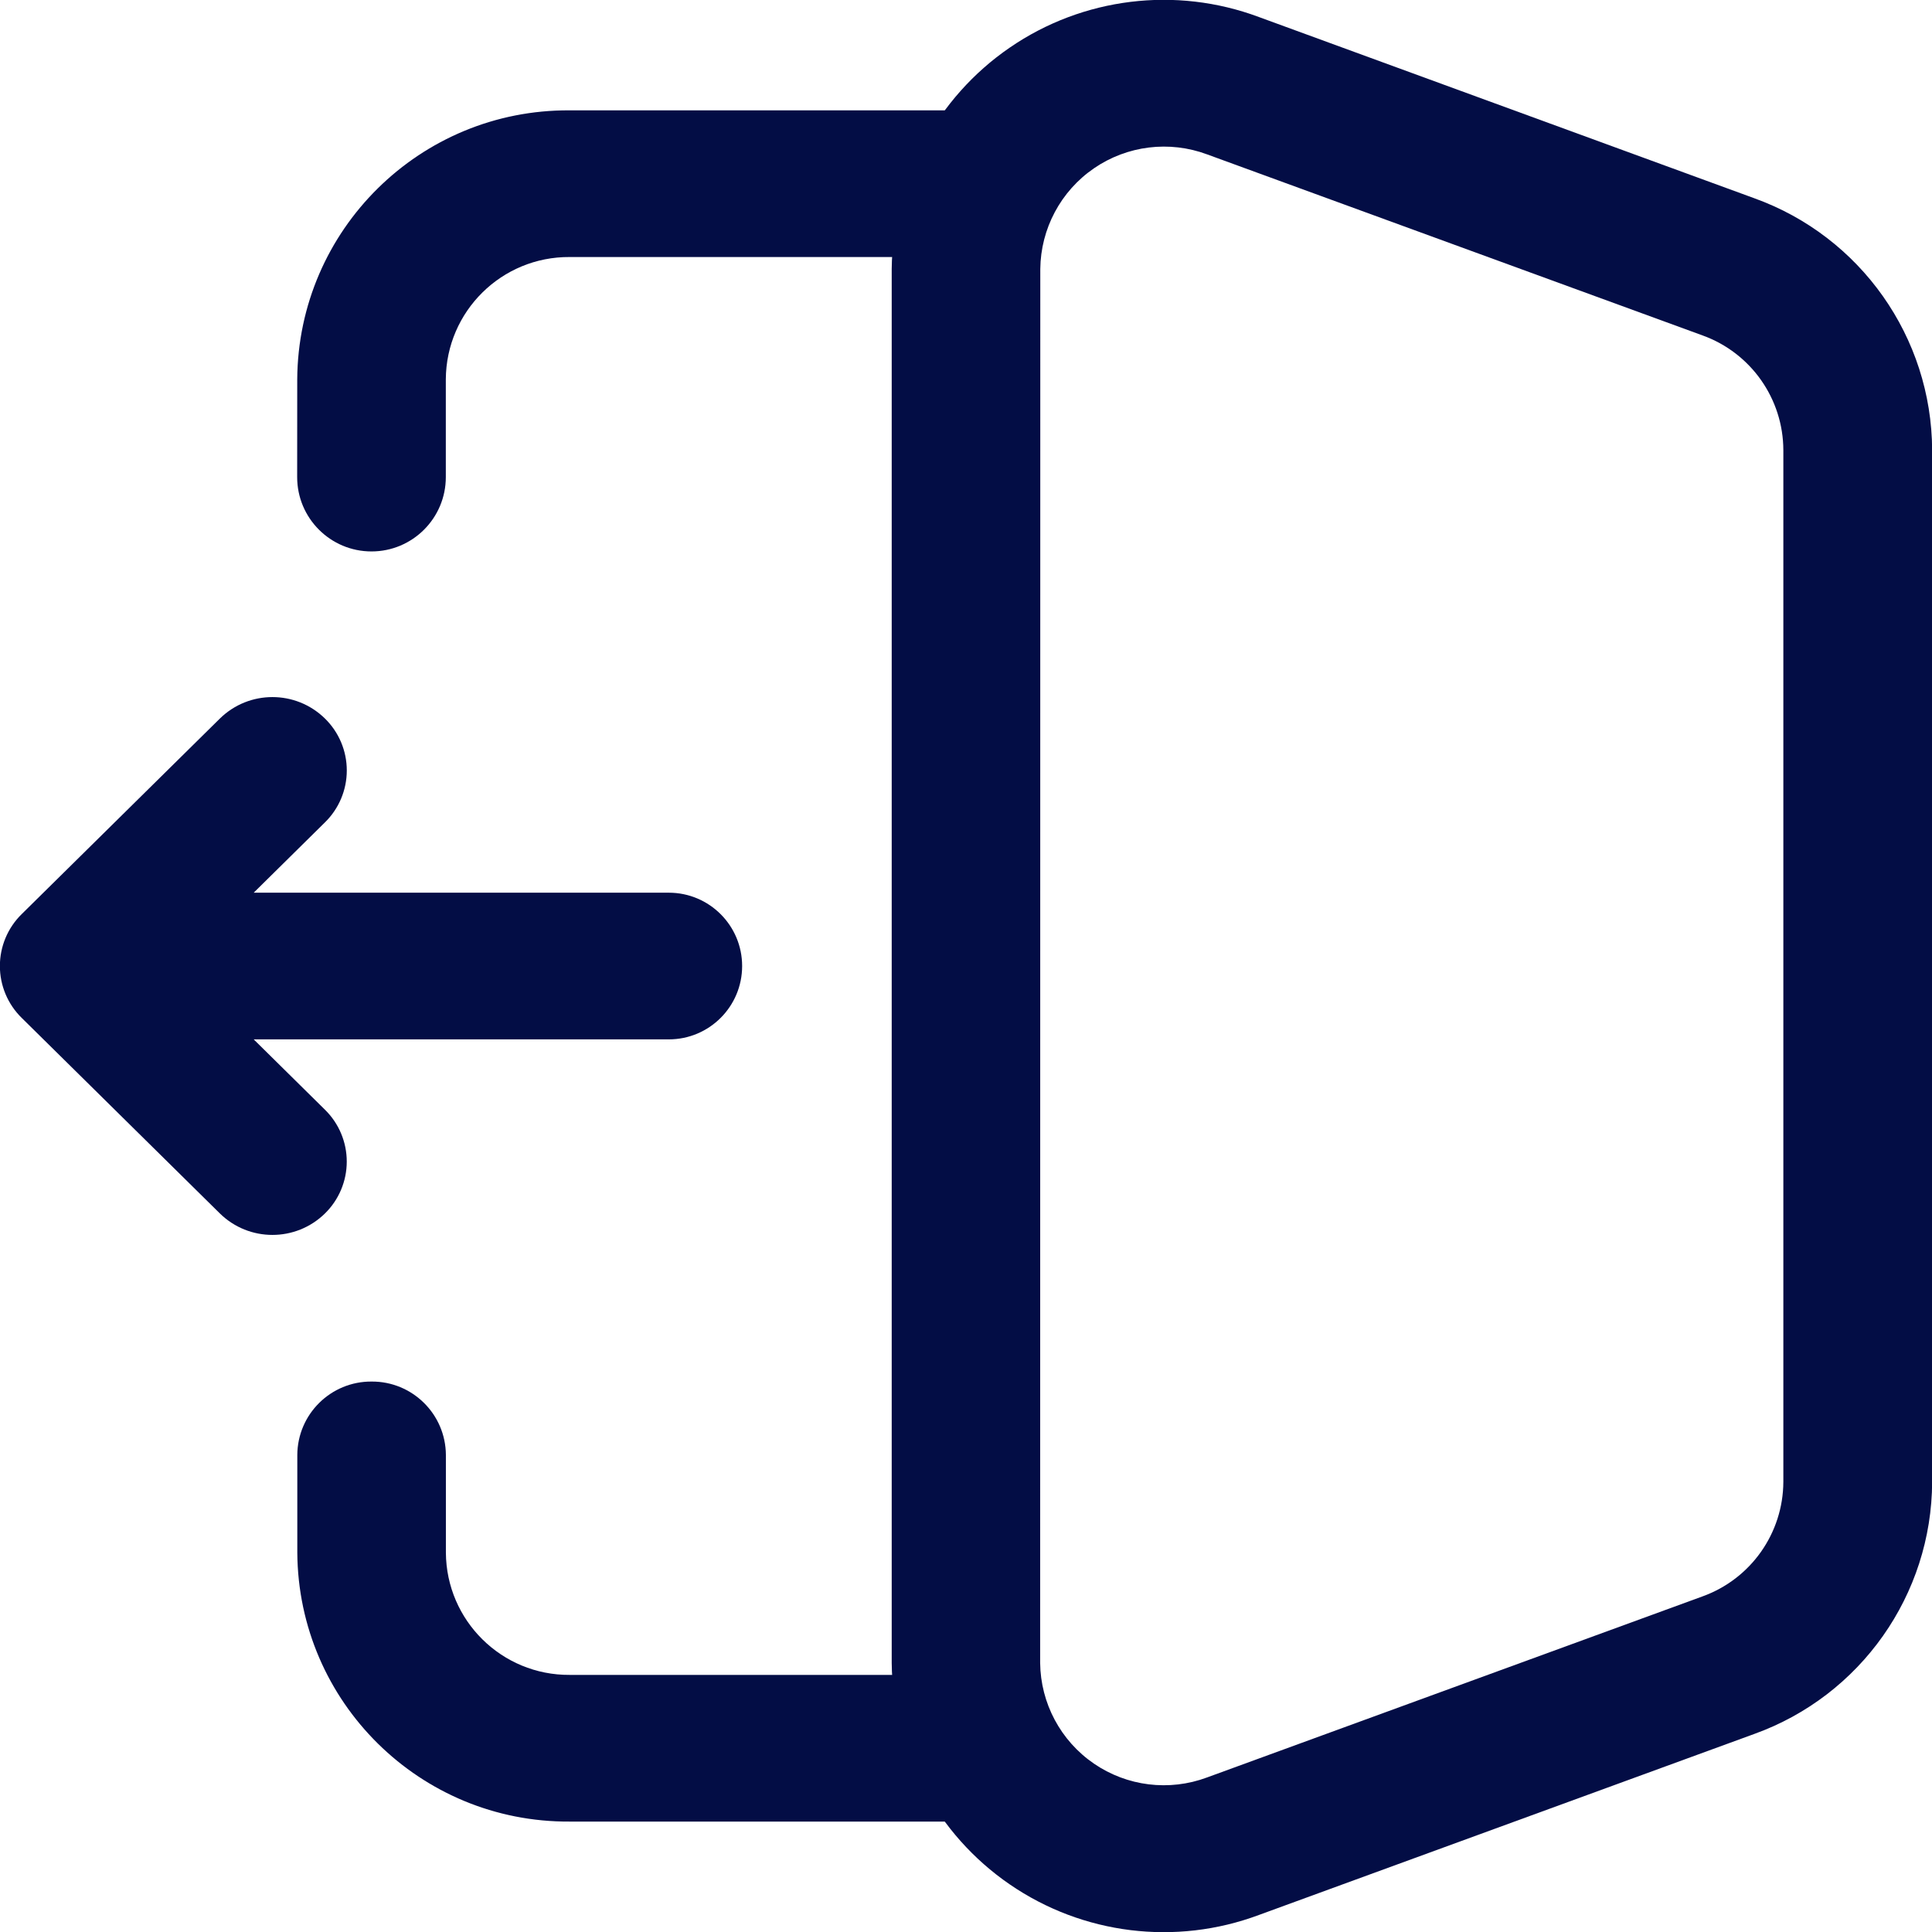
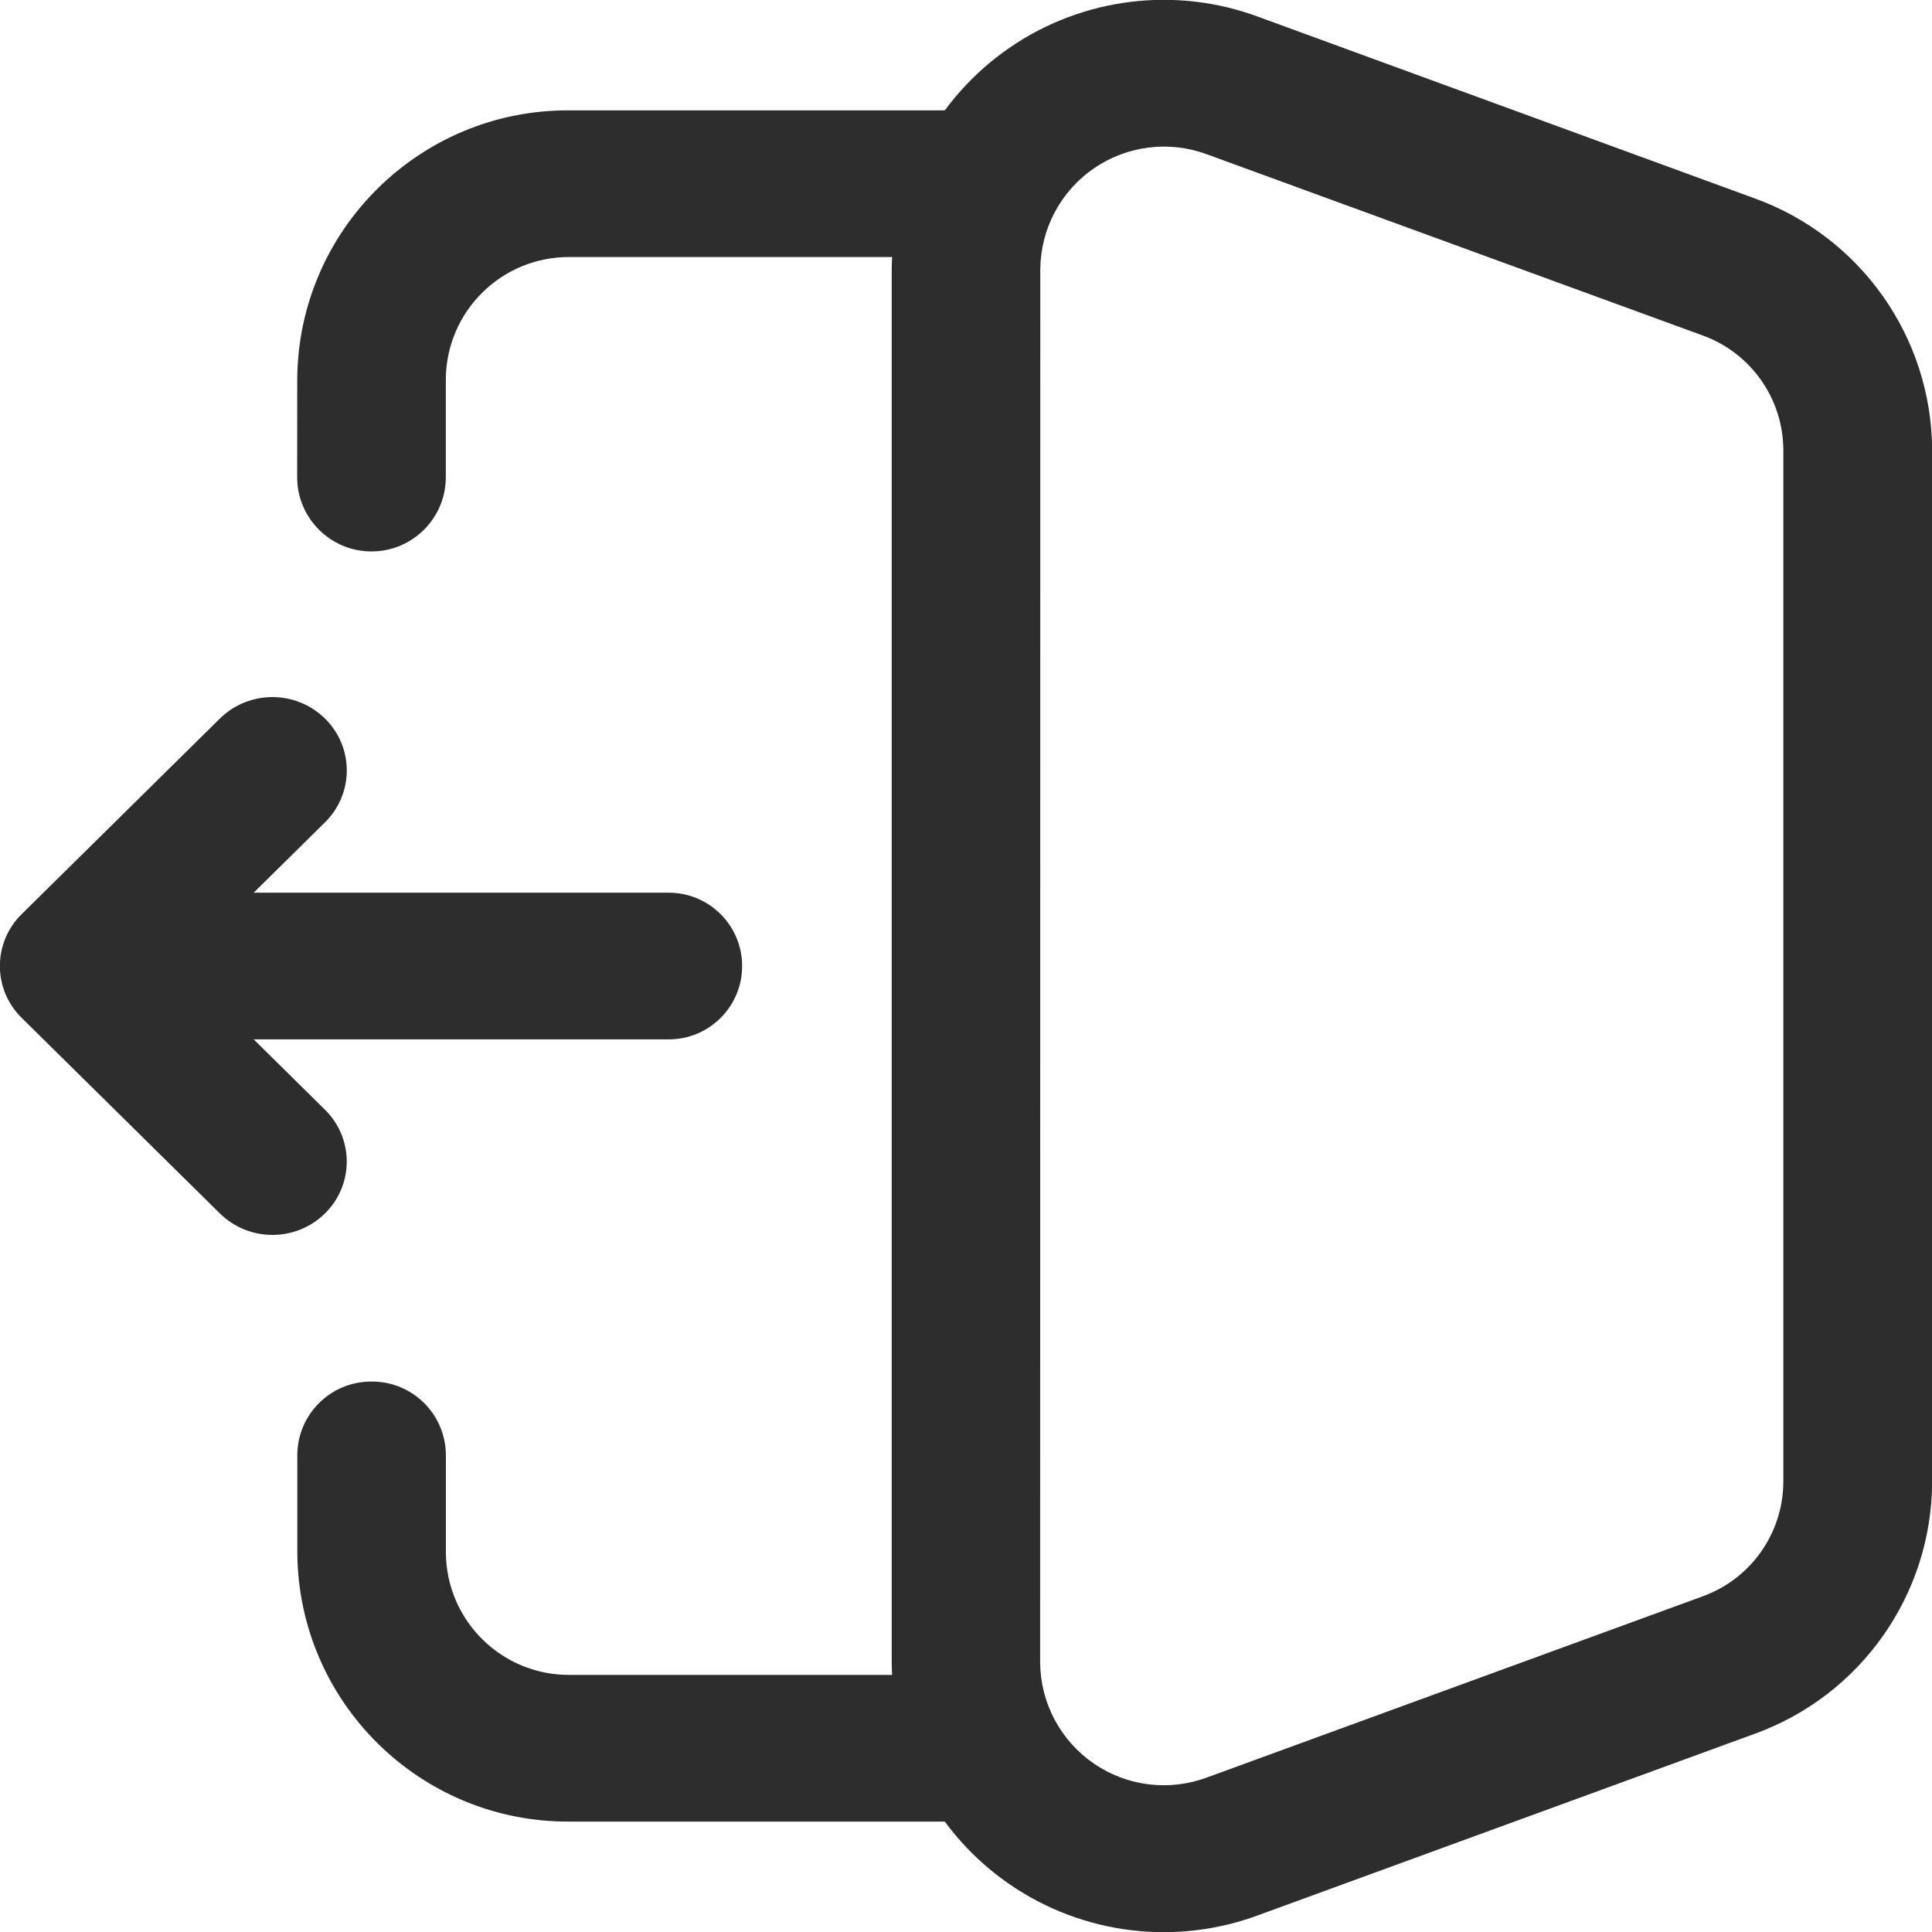
<svg xmlns="http://www.w3.org/2000/svg" width="27.293" height="27.293" viewBox="0 0 27.293 27.293">
  <g id="Logout" transform="translate(-2 -2)">
-     <path id="Path_1092" data-name="Path 1092" d="M5.077,6.942a3.824,3.824,0,0,1,3.849-3.8h5.6a1.036,1.036,0,1,1,0,2.072h-5.6a1.738,1.738,0,0,0-1.75,1.727V8.323a1.05,1.05,0,0,1-2.1,0ZM6.127,21.1a1.043,1.043,0,0,1,1.05,1.036v1.381a1.738,1.738,0,0,0,1.75,1.727h5.6a1.036,1.036,0,1,1,0,2.072h-5.6a3.824,3.824,0,0,1-3.849-3.8V22.137A1.043,1.043,0,0,1,6.127,21.1Z" transform="translate(1.122 0.417)" fill="#030d45" fill-rule="evenodd" />
-     <path id="Path_1093" data-name="Path 1093" d="M13.33,5.8a1.747,1.747,0,0,1,2.357-1.619l7,2.558A1.728,1.728,0,0,1,23.827,8.36V22.933a1.728,1.728,0,0,1-1.142,1.619l-7,2.558a1.747,1.747,0,0,1-2.357-1.619ZM16.417,2.24A3.843,3.843,0,0,0,11.231,5.8V25.491a3.843,3.843,0,0,0,5.186,3.562l7-2.558a3.8,3.8,0,0,0,2.512-3.562V8.36A3.8,3.8,0,0,0,23.415,4.8Z" transform="translate(3.366 0)" fill="#030d45" fill-rule="evenodd" />
-     <path id="Path_1094" data-name="Path 1094" d="M6.591,9.52a1.06,1.06,0,0,0-1.485,0l-2.8,2.763a1.026,1.026,0,0,0,0,1.465l2.8,2.763a1.06,1.06,0,0,0,1.485,0,1.026,1.026,0,0,0,0-1.465l-1.007-.994h5.864a1.036,1.036,0,1,0,0-2.072H5.584l1.007-.994A1.026,1.026,0,0,0,6.591,9.52Z" transform="translate(0 2.631)" fill="#030d45" fill-rule="evenodd" />
+     <path id="Path_1092" data-name="Path 1092" d="M5.077,6.942a3.824,3.824,0,0,1,3.849-3.8h5.6a1.036,1.036,0,1,1,0,2.072h-5.6a1.738,1.738,0,0,0-1.75,1.727V8.323a1.05,1.05,0,0,1-2.1,0ZM6.127,21.1a1.043,1.043,0,0,1,1.05,1.036v1.381a1.738,1.738,0,0,0,1.75,1.727h5.6a1.036,1.036,0,1,1,0,2.072h-5.6a3.824,3.824,0,0,1-3.849-3.8V22.137A1.043,1.043,0,0,1,6.127,21.1Z" transform="translate(1.122 0.417)" fill="#2d2d2d" fill-rule="evenodd" />
+     <path id="Path_1093" data-name="Path 1093" d="M13.33,5.8a1.747,1.747,0,0,1,2.357-1.619l7,2.558A1.728,1.728,0,0,1,23.827,8.36V22.933a1.728,1.728,0,0,1-1.142,1.619l-7,2.558a1.747,1.747,0,0,1-2.357-1.619ZM16.417,2.24A3.843,3.843,0,0,0,11.231,5.8V25.491a3.843,3.843,0,0,0,5.186,3.562l7-2.558a3.8,3.8,0,0,0,2.512-3.562V8.36A3.8,3.8,0,0,0,23.415,4.8Z" transform="translate(3.366 0)" fill="#2d2d2d" fill-rule="evenodd" />
+     <path id="Path_1094" data-name="Path 1094" d="M6.591,9.52a1.06,1.06,0,0,0-1.485,0l-2.8,2.763a1.026,1.026,0,0,0,0,1.465l2.8,2.763a1.06,1.06,0,0,0,1.485,0,1.026,1.026,0,0,0,0-1.465l-1.007-.994h5.864a1.036,1.036,0,1,0,0-2.072H5.584l1.007-.994A1.026,1.026,0,0,0,6.591,9.52Z" transform="translate(0 2.631)" fill="#2d2d2d" fill-rule="evenodd" />
  </g>
</svg>
